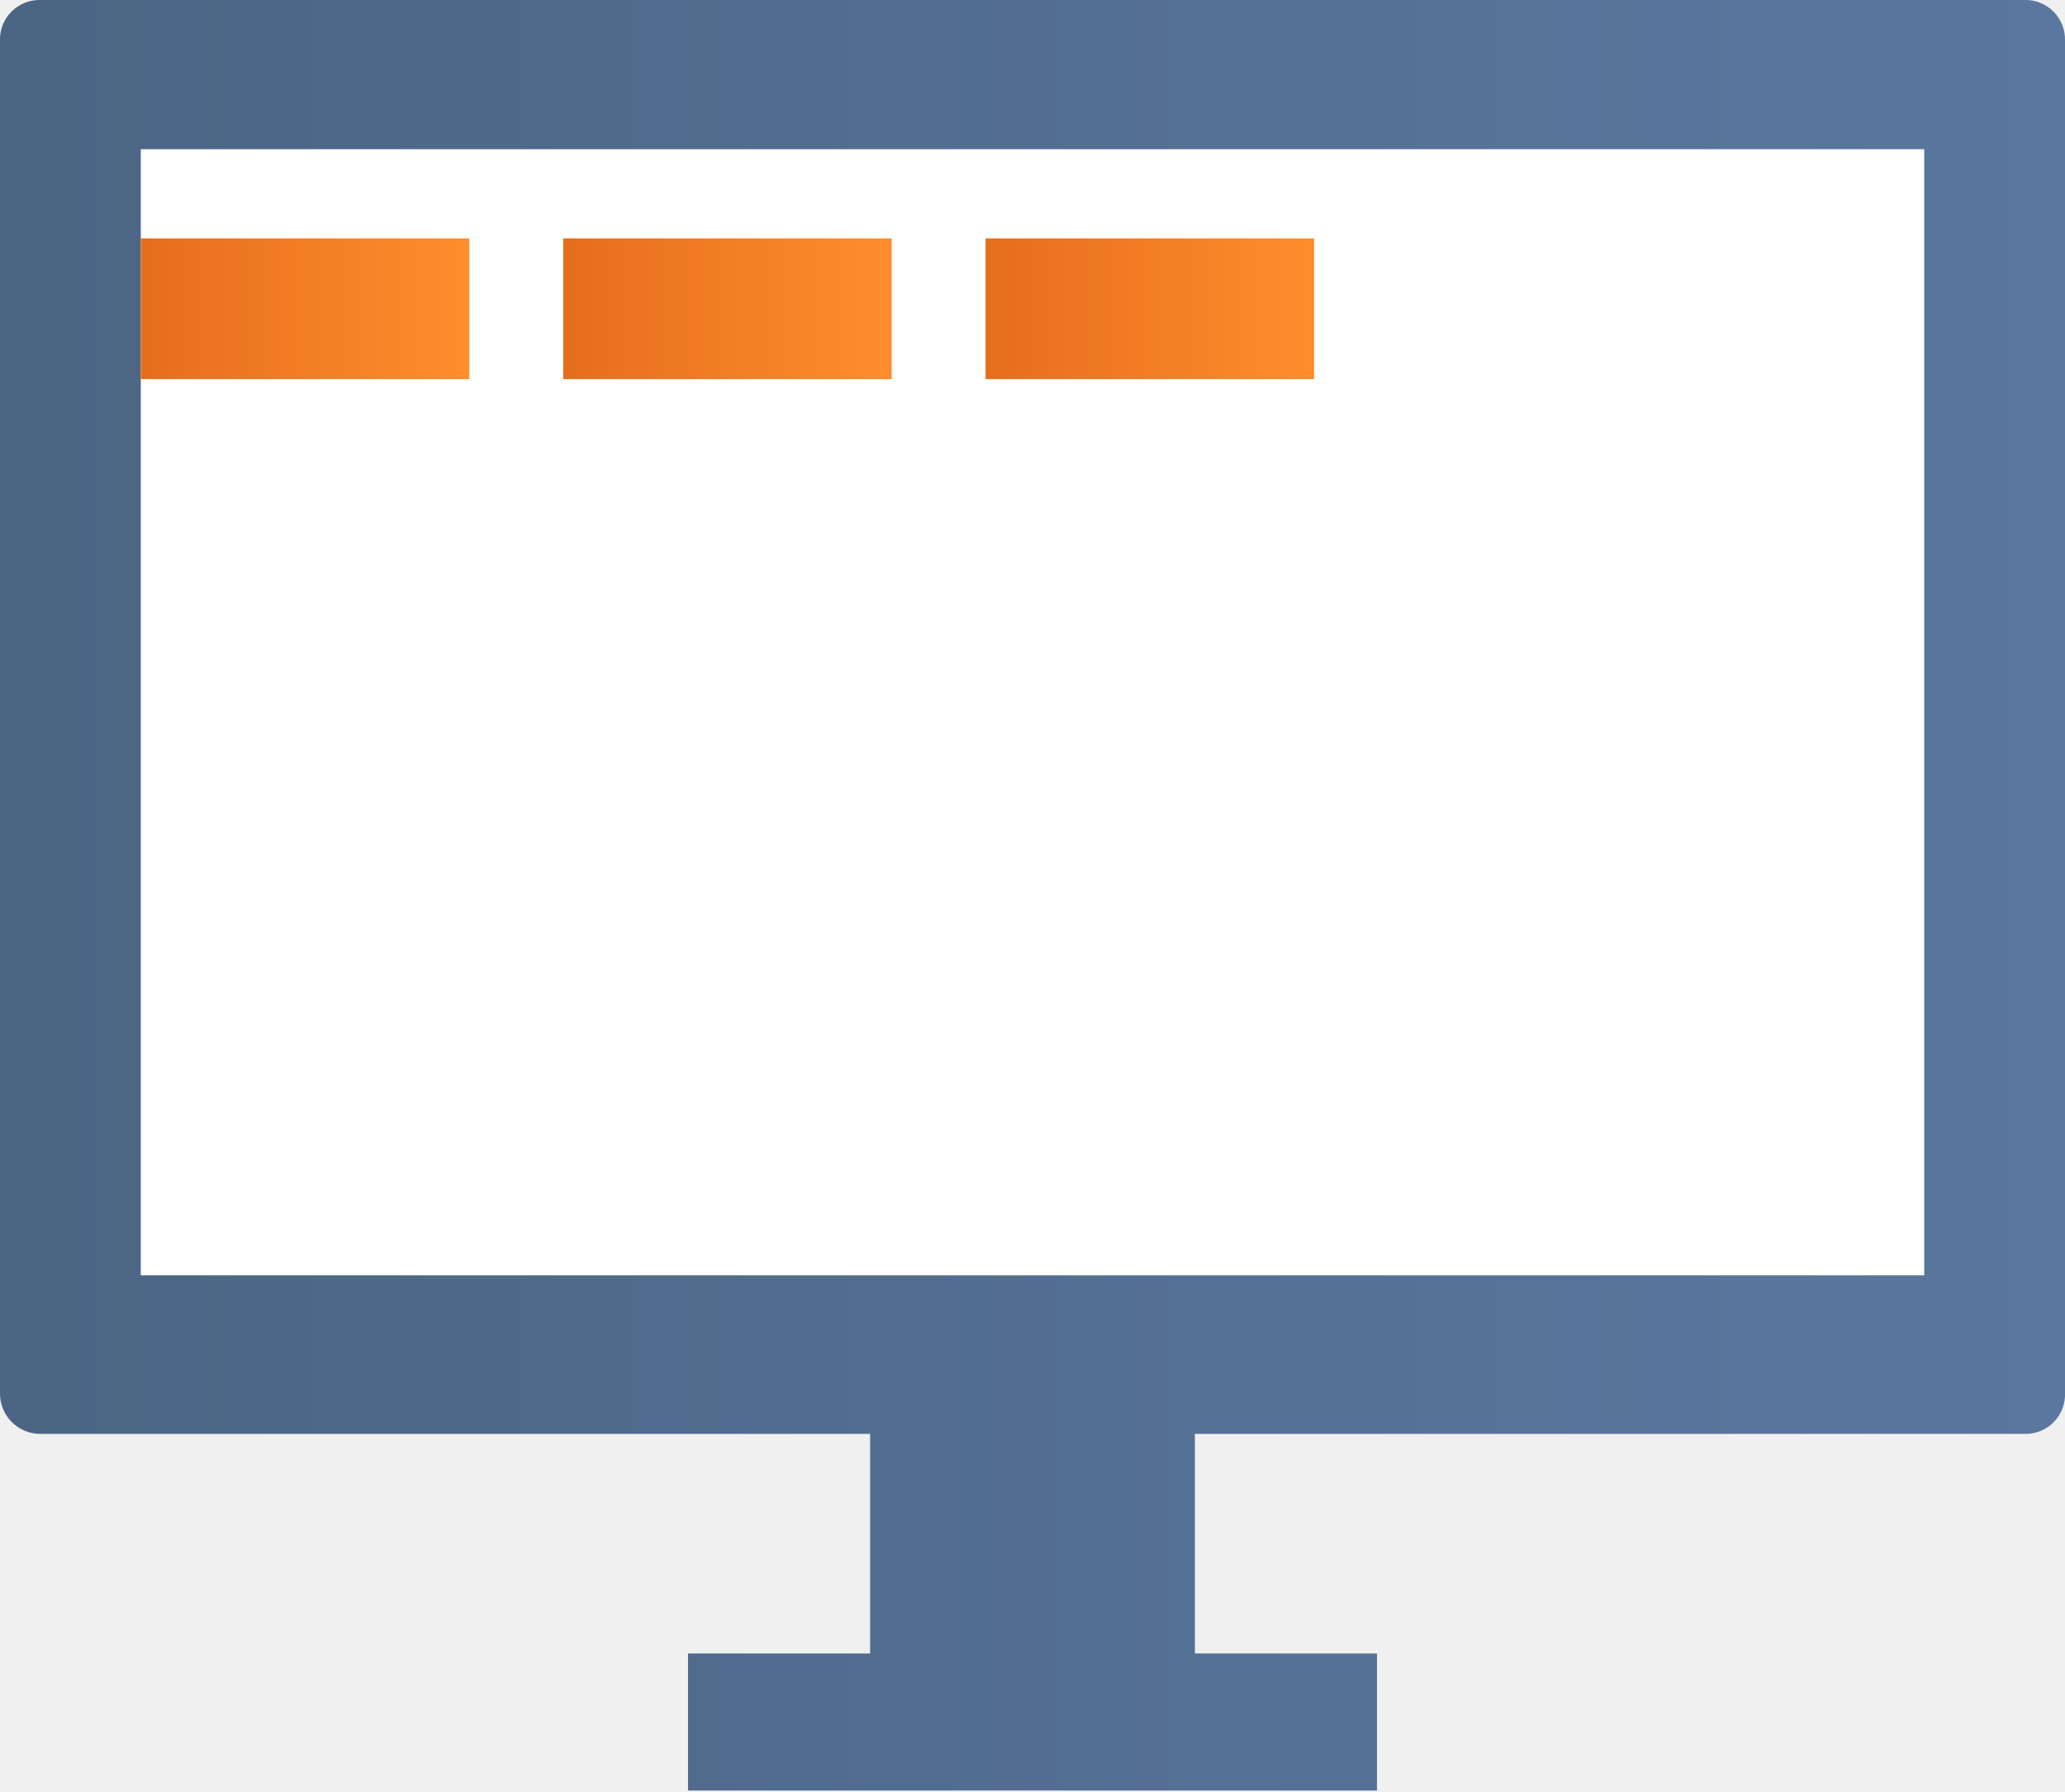
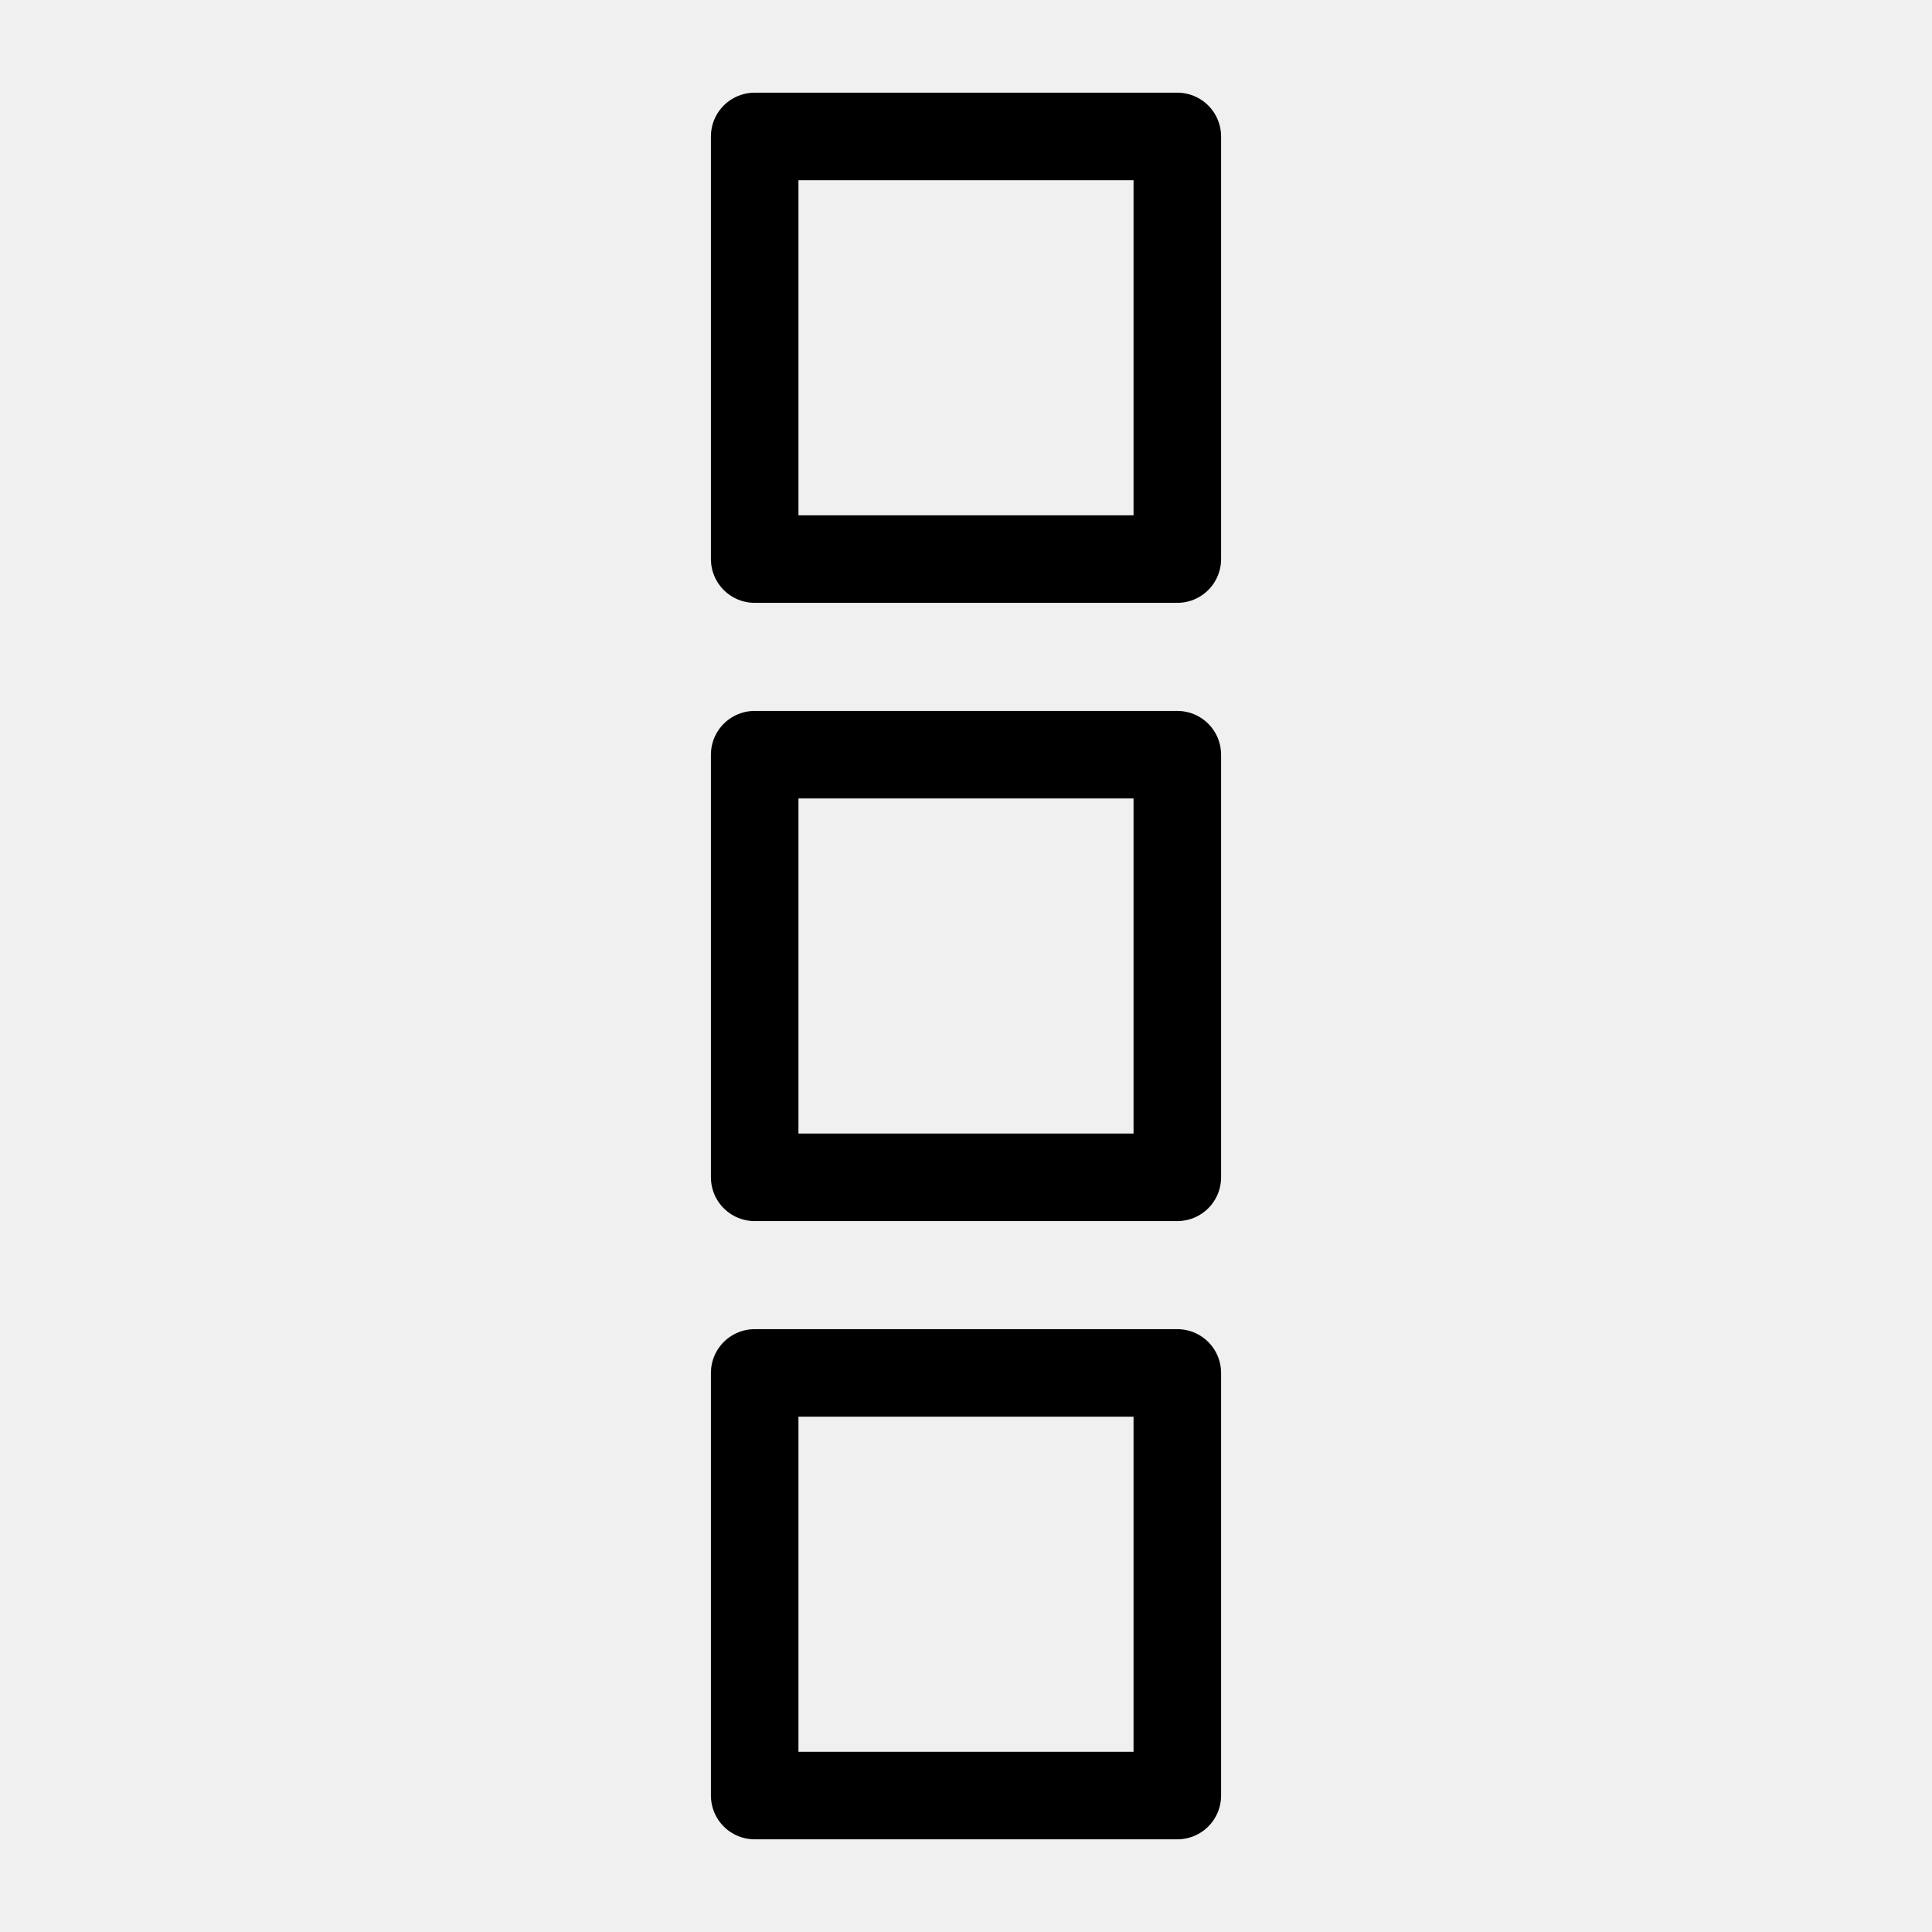
- <svg xmlns="http://www.w3.org/2000/svg" xmlns:xlink="http://www.w3.org/1999/xlink" id="Layer_1" data-name="Layer 1" viewBox="0 0 22 19.09">
+ <svg xmlns="http://www.w3.org/2000/svg" id="cat-pg" x="0px" y="0px" width="32px" height="32px" viewBox="0 0 32 32" enable-background="new 0 0 32 32">
  <defs>
-     <style>.cls-1{fill:none;}.cls-2{clip-path:url(#clip-path);}.cls-3{fill:url(#linear-gradient);}.cls-4{fill:#fff;}.cls-5{clip-path:url(#clip-path-2);}.cls-6{fill:url(#linear-gradient-2);}.cls-7{clip-path:url(#clip-path-3);}.cls-8{fill:url(#linear-gradient-3);}.cls-9{clip-path:url(#clip-path-4);}.cls-10{fill:url(#linear-gradient-4);}</style>
-     <clipPath id="clip-path" transform="translate(-5 -6.46)">
-       <path class="cls-1" d="M5.43,6.46A.42.42,0,0,0,5,6.89V21.3a.43.43,0,0,0,.43.44h8.84v2.34H12.33v1.46h7.34V24.08H17.73V21.74h8.84A.42.42,0,0,0,27,21.3V6.89a.42.42,0,0,0-.43-.43Z" />
-     </clipPath>
-     <linearGradient id="linear-gradient" x1="-186.86" y1="238.64" x2="-185.86" y2="238.64" gradientTransform="matrix(22, 0, 0, -22, 4111, 5259.55)" gradientUnits="userSpaceOnUse">
-       <stop offset="0" stop-color="#4c6585" />
-       <stop offset="0.02" stop-color="#4c6585" />
-       <stop offset="1" stop-color="#5a789f" />
-     </linearGradient>
-     <clipPath id="clip-path-2" transform="translate(-5 -6.46)">
-       <rect class="cls-1" x="6.5" y="9" width="3.5" height="1.5" />
-     </clipPath>
-     <linearGradient id="linear-gradient-2" x1="-138.57" y1="287.34" x2="-137.57" y2="287.34" gradientTransform="matrix(3.5, 0, 0, -3.5, 486.5, 1009)" gradientUnits="userSpaceOnUse">
-       <stop offset="0" stop-color="#e56e1e" />
-       <stop offset="1" stop-color="#ff8d2c" />
-       <stop offset="1" stop-color="#ff8d2c" />
-     </linearGradient>
-     <clipPath id="clip-path-3" transform="translate(-5 -6.46)">
-       <rect class="cls-1" x="11" y="9" width="3.5" height="1.5" />
-     </clipPath>
-     <linearGradient id="linear-gradient-3" x1="-138.57" y1="287.34" x2="-137.57" y2="287.34" gradientTransform="matrix(3.5, 0, 0, -3.5, 491, 1009)" xlink:href="#linear-gradient-2" />
-     <clipPath id="clip-path-4" transform="translate(-5 -6.46)">
-       <rect class="cls-1" x="15.5" y="9" width="3.5" height="1.5" />
-     </clipPath>
-     <linearGradient id="linear-gradient-4" x1="-138.57" y1="287.34" x2="-137.57" y2="287.34" gradientTransform="matrix(3.5, 0, 0, -3.5, 495.5, 1009)" xlink:href="#linear-gradient-2" />
+     <style>.cls-1{fill:none;stroke:#000;stroke-linejoin:round;stroke-width:1.45px;}</style>
  </defs>
-   <g class="cls-2">
-     <rect class="cls-3" width="22" height="19.09" />
-   </g>
-   <rect class="cls-4" x="1.5" y="1.59" width="19" height="12" />
-   <g class="cls-5">
-     <rect class="cls-6" x="1.5" y="2.54" width="3.5" height="1.5" />
-   </g>
-   <g class="cls-7">
-     <rect class="cls-8" x="6" y="2.54" width="3.5" height="1.5" />
-   </g>
-   <g class="cls-9">
-     <rect class="cls-10" x="10.5" y="2.54" width="3.5" height="1.5" />
-   </g>
+   <rect class="cls-1" x="12.5" y="2.26" width="7" height="7" />
+   <rect class="cls-1" x="12.5" y="12.5" width="7" height="7" />
+   <rect class="cls-1" x="12.5" y="22.74" width="7" height="7" />
</svg>
